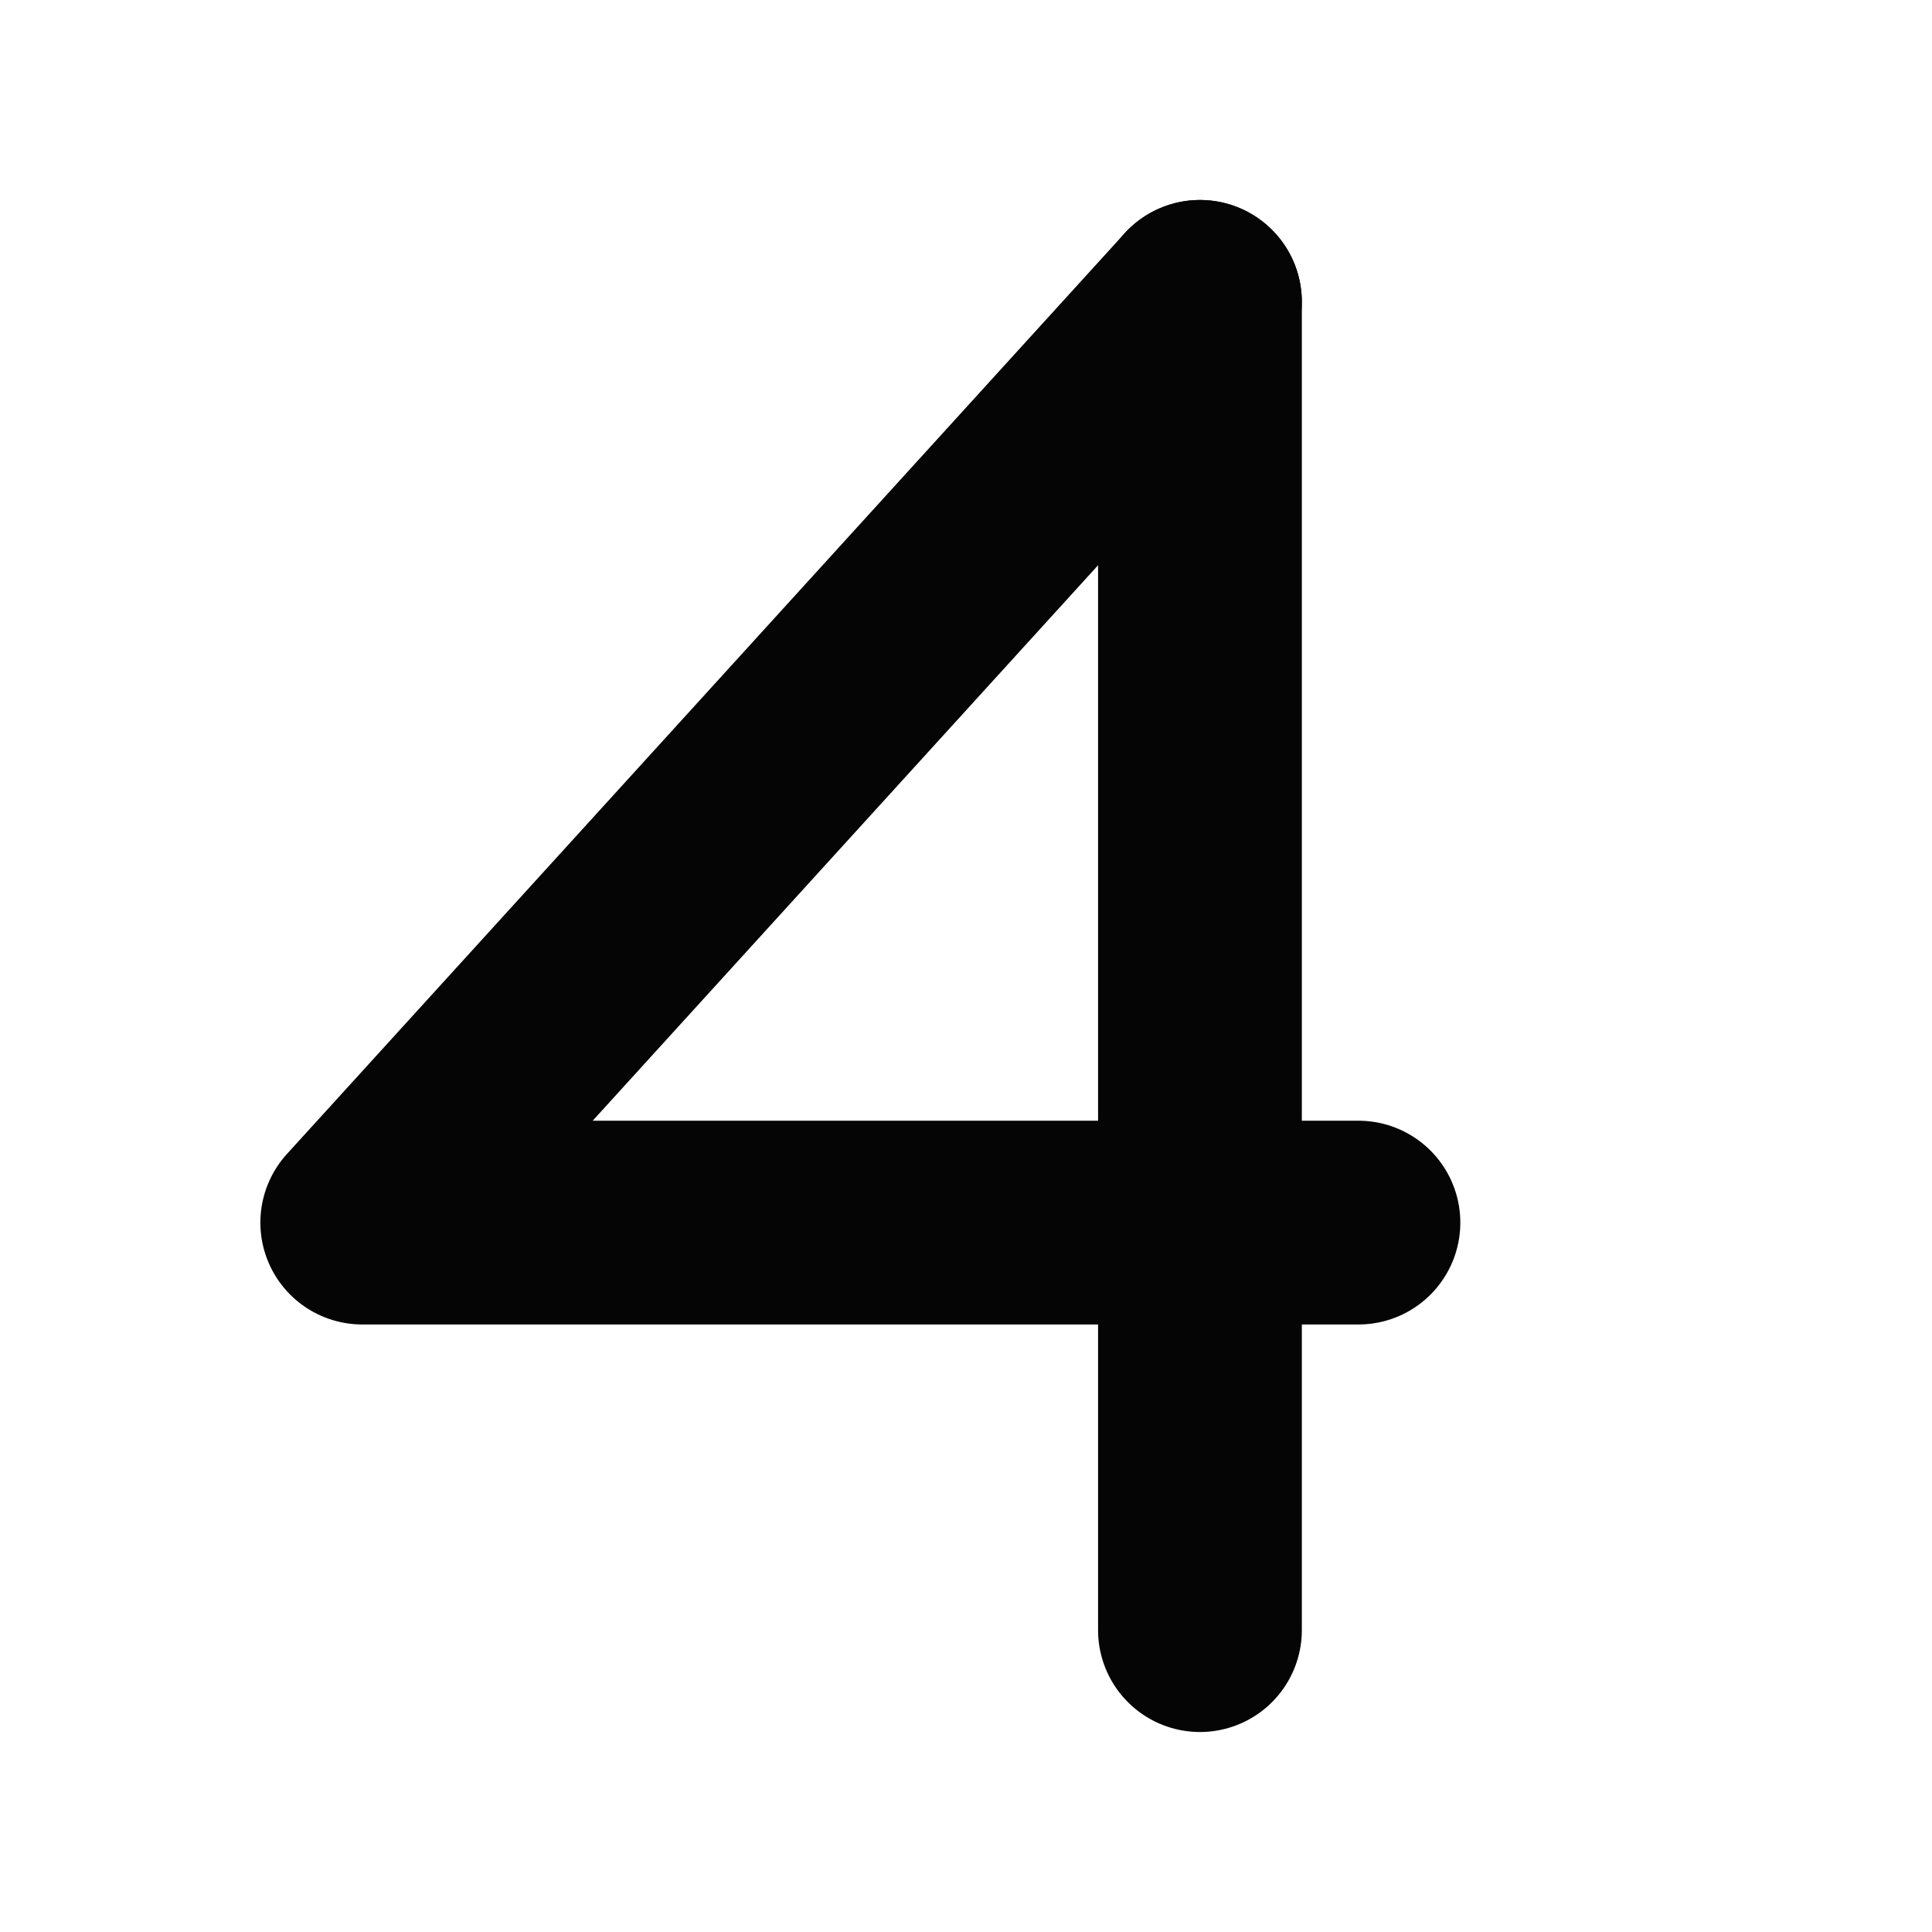
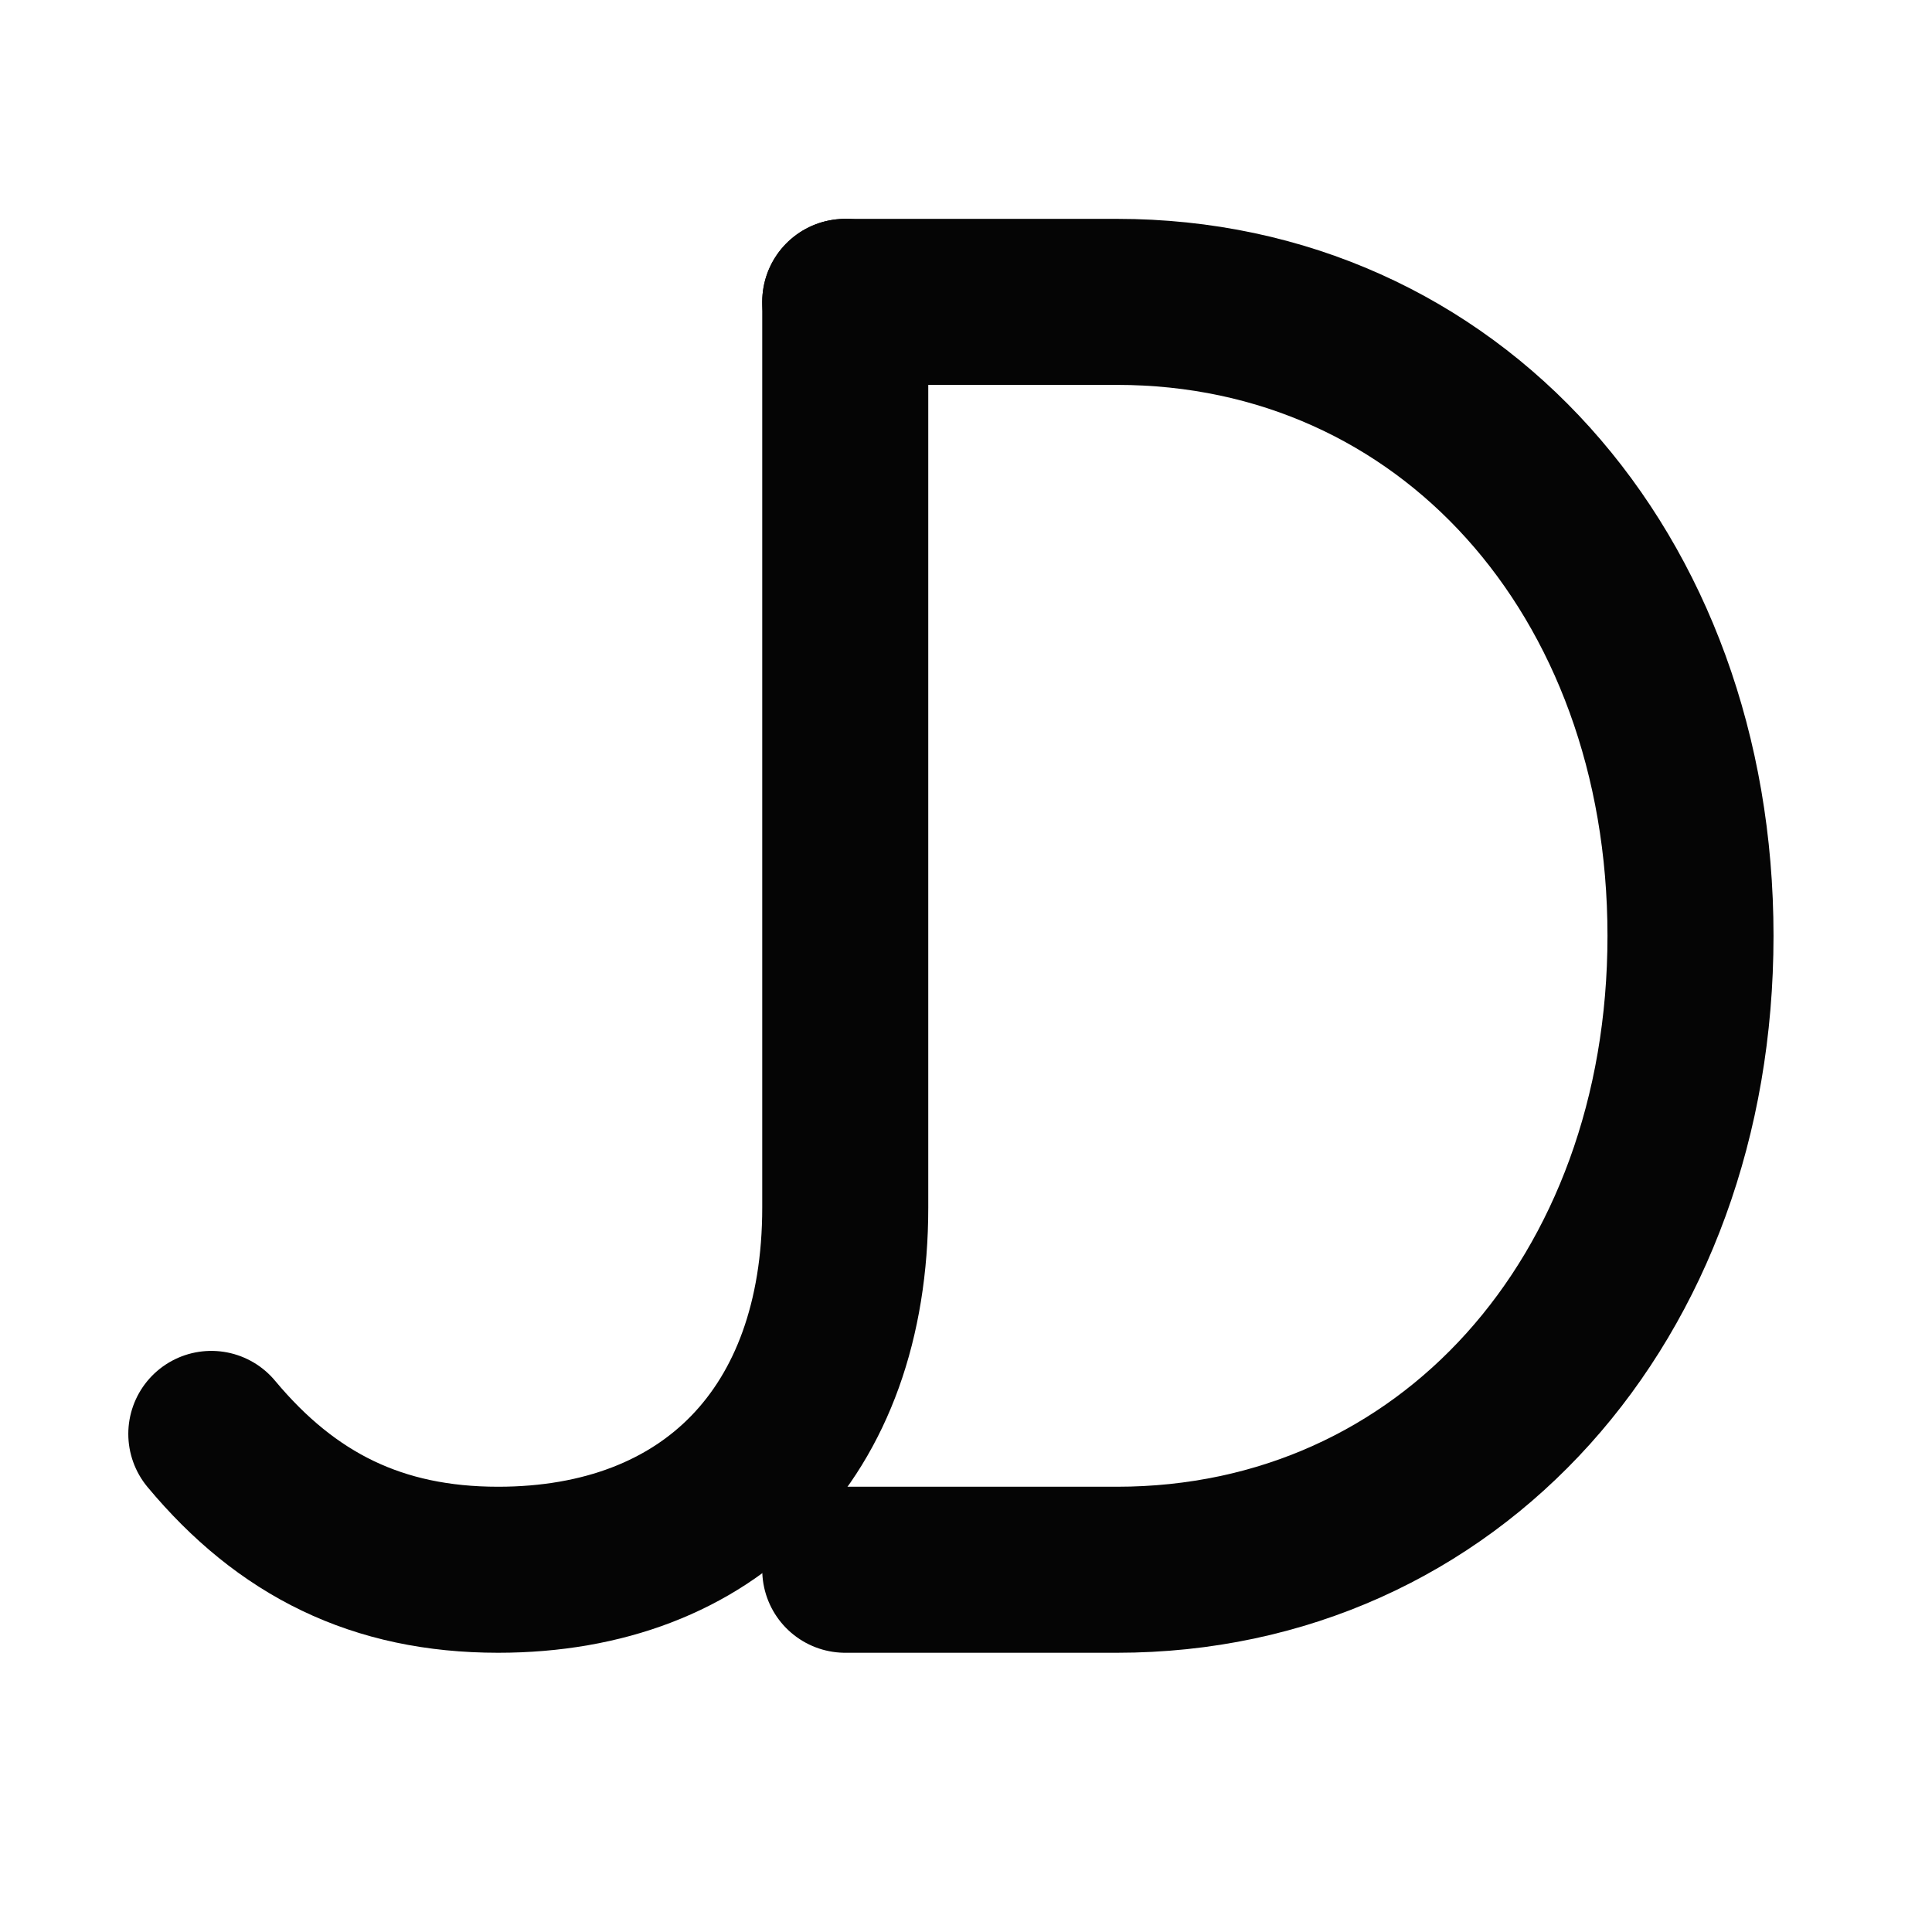
<svg xmlns="http://www.w3.org/2000/svg" width="512" height="512" viewBox="0 0 512 512" fill="none" role="img" aria-labelledby="title description">
-   <path d="M318 80 96 324h264" stroke="#050505" stroke-width="54" stroke-linecap="round" stroke-linejoin="round" />
-   <path d="M318 80v352" stroke="#050505" stroke-width="54" stroke-linecap="round" />
+   <path d="M224 80v240c0 60-36 96-92 96-32 0-56-12-76-36" stroke="#050505" stroke-width="44" stroke-linecap="round" stroke-linejoin="round" />
+   <path d="M224 80h72c88 0 152 72 152 168s-64 168-152 168h-72" stroke="#050505" stroke-width="44" stroke-linecap="round" stroke-linejoin="round" />
</svg>
